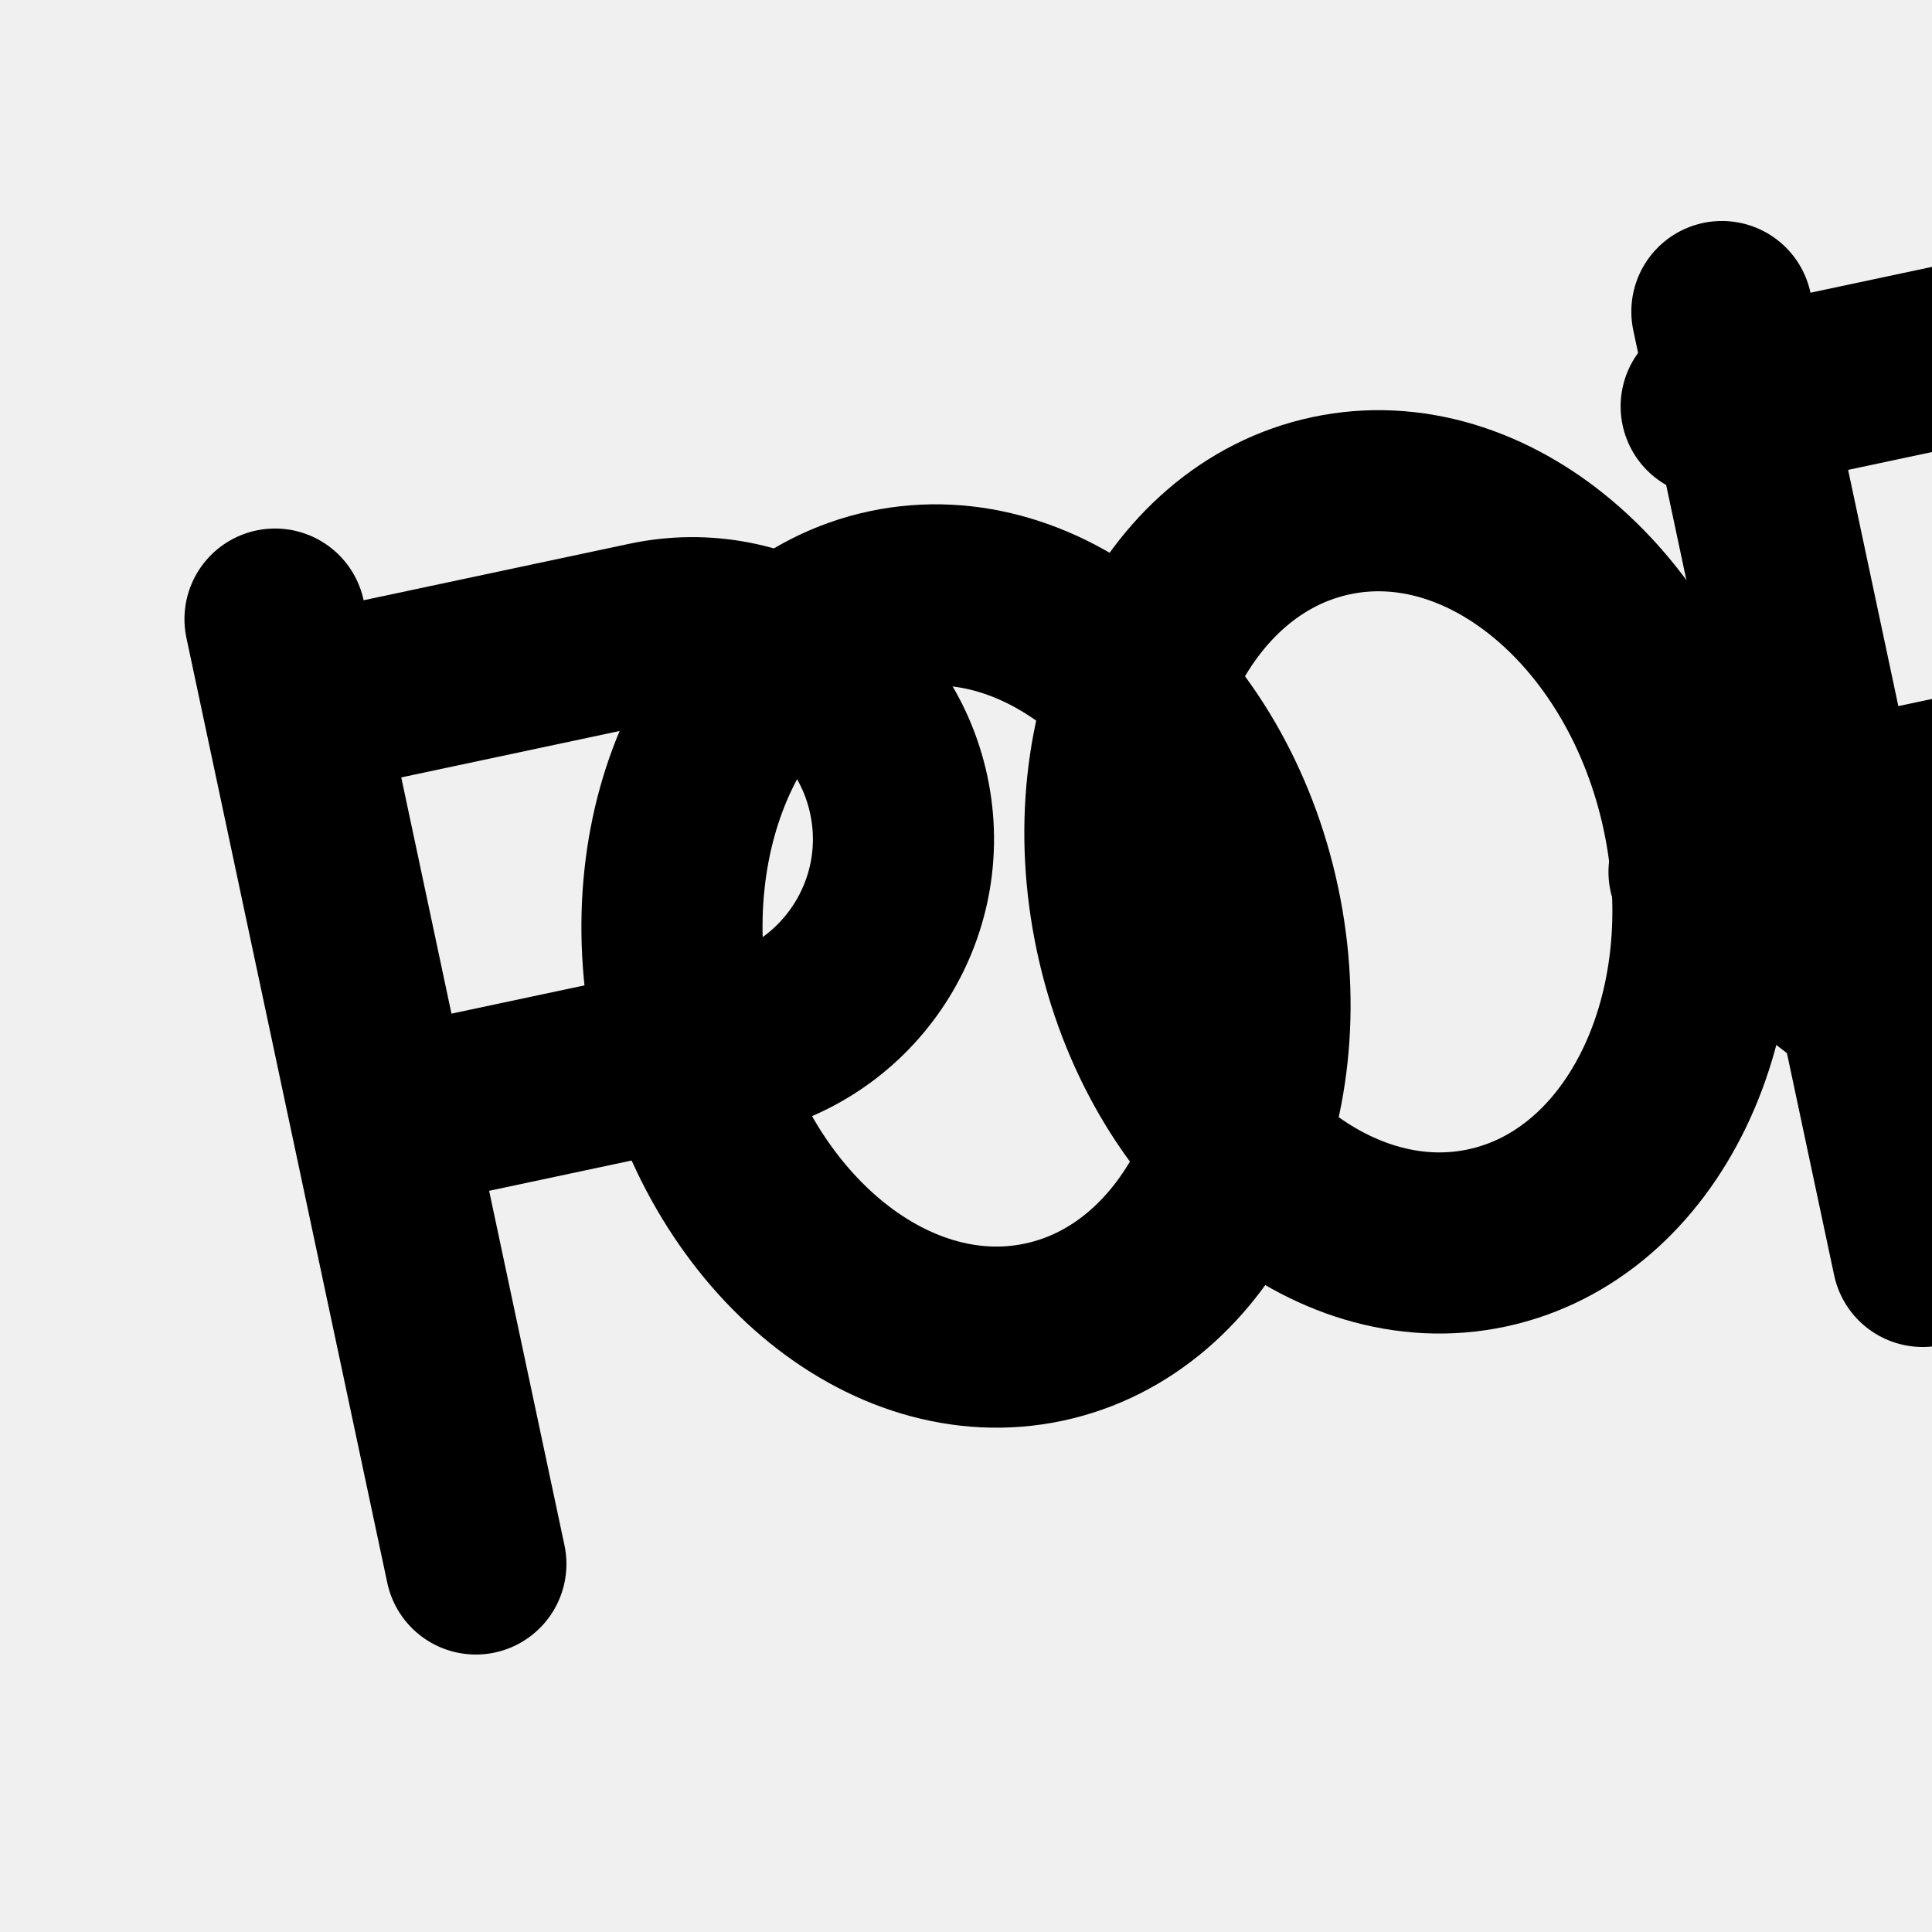
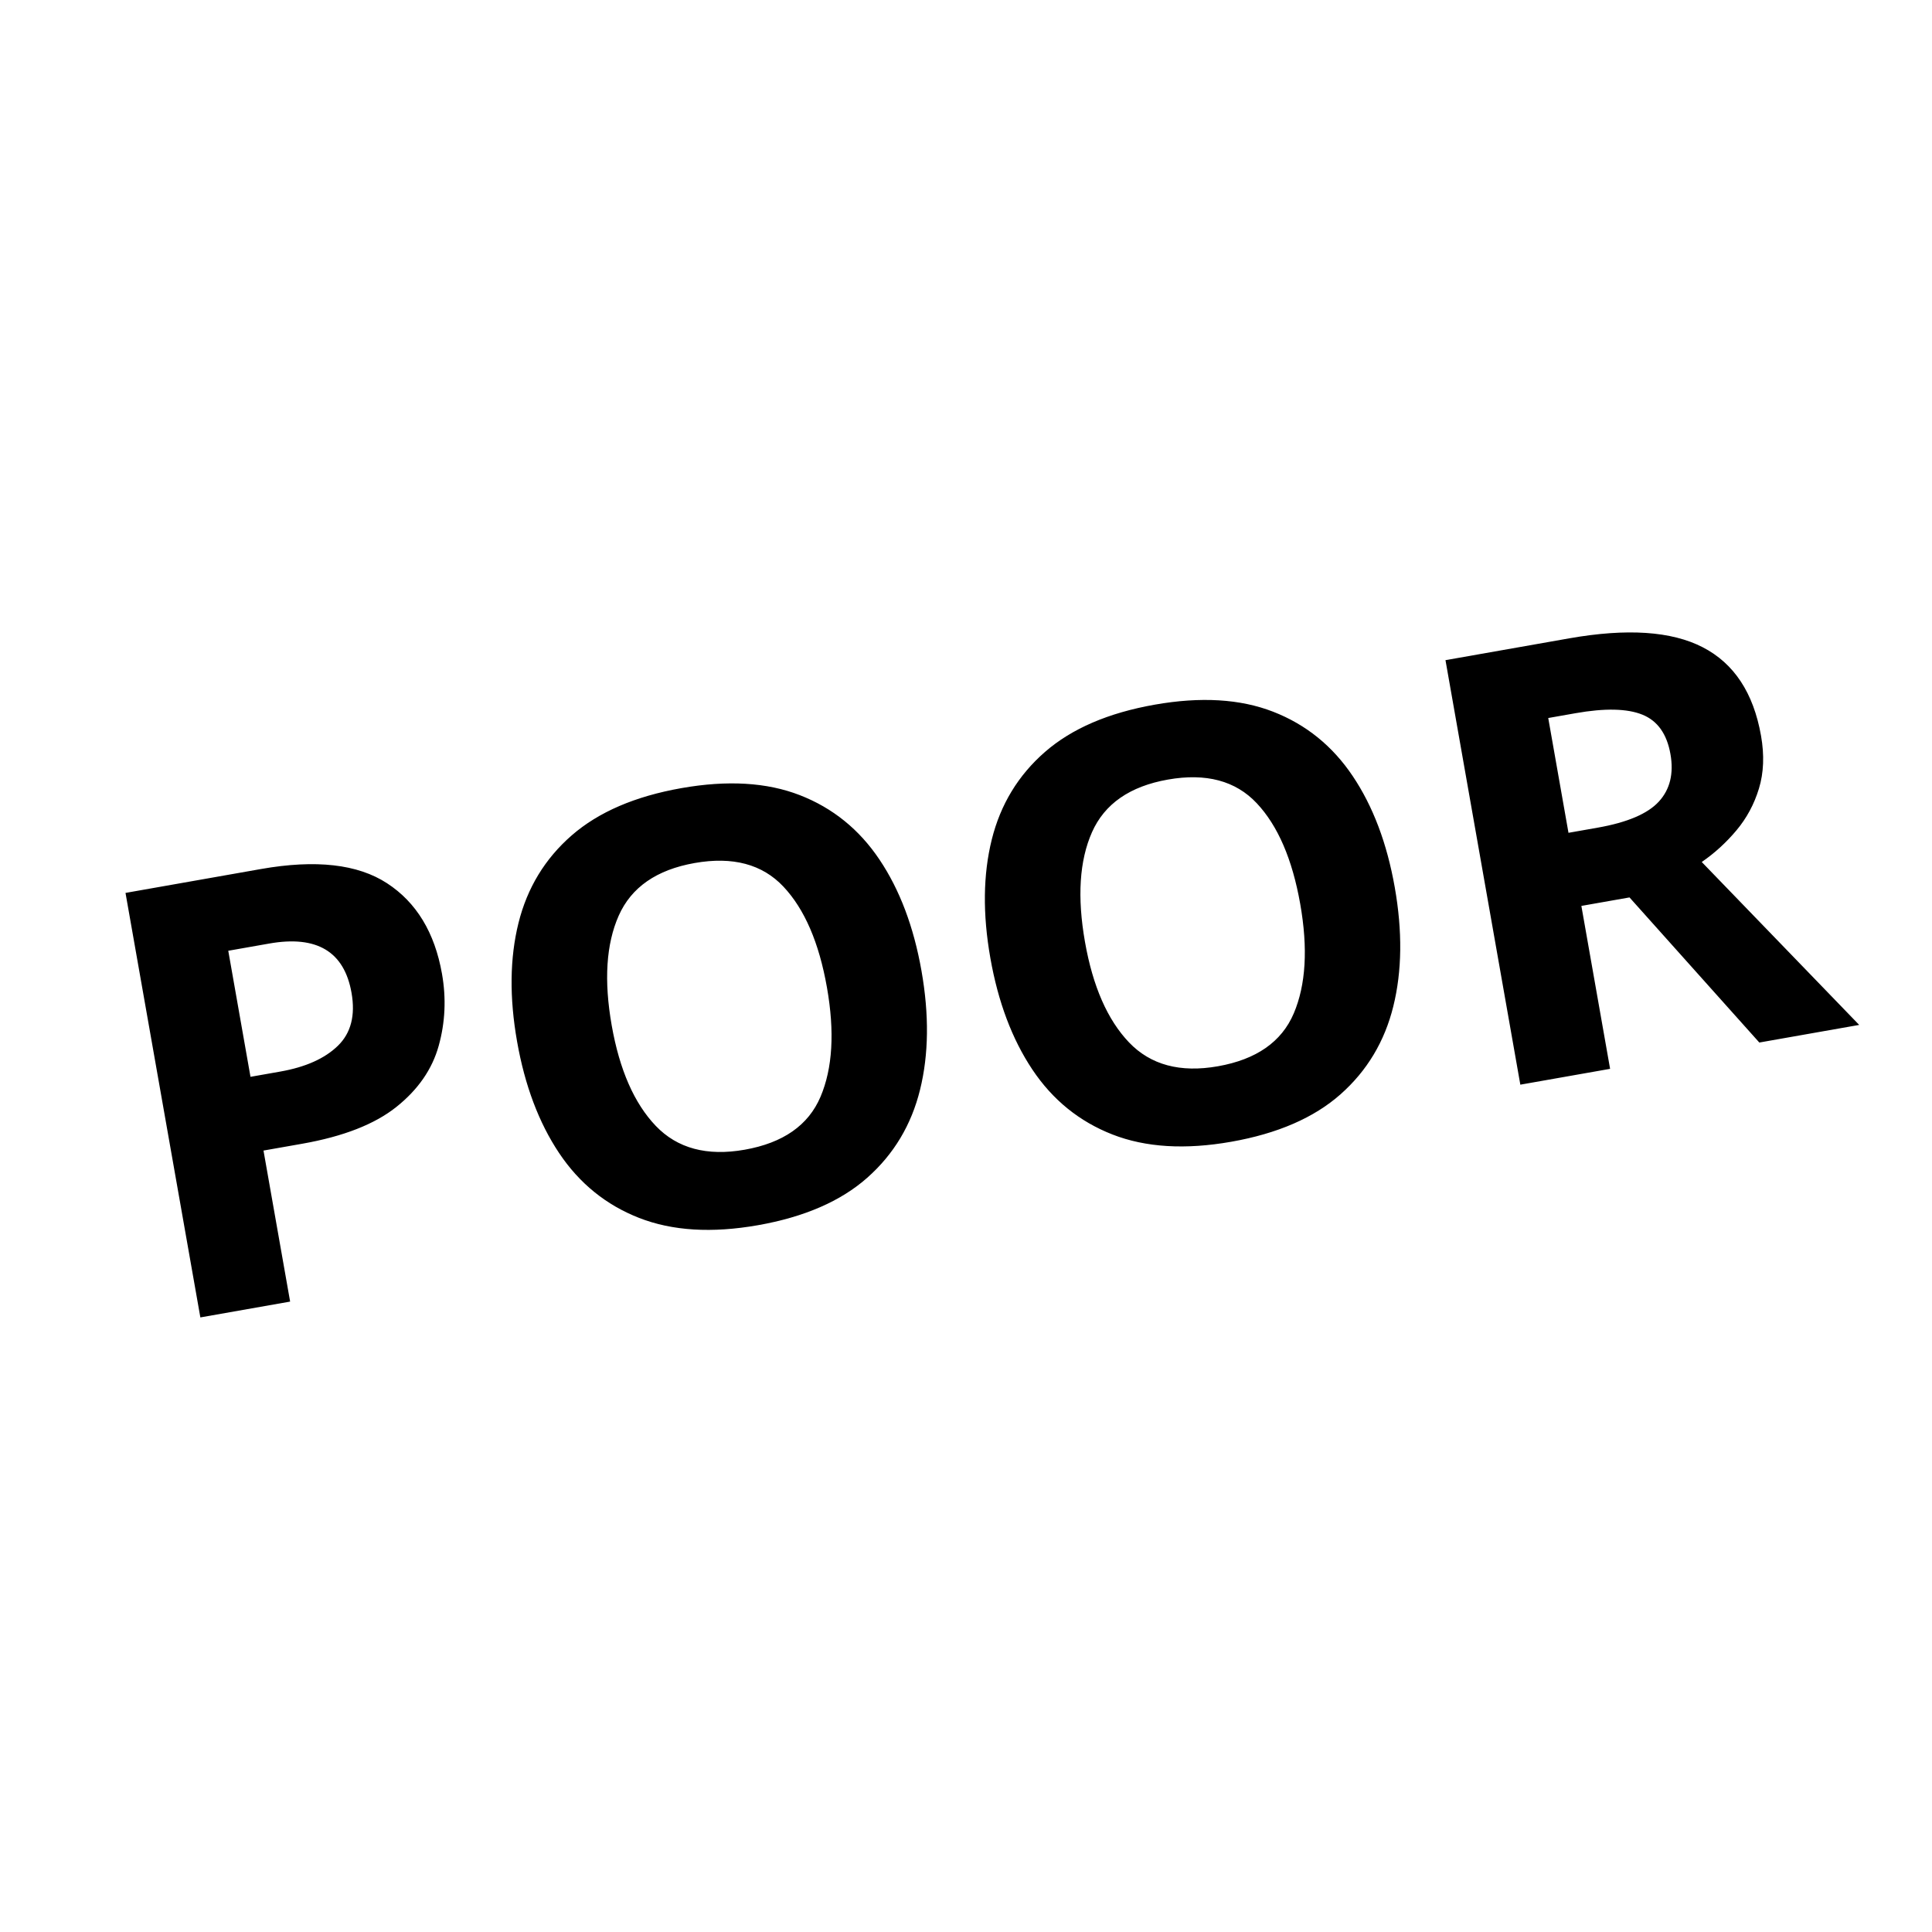
- <svg xmlns="http://www.w3.org/2000/svg" width="32" height="32" viewBox="0 0 32 32" fill="none">
-   <g transform="rotate(-12 16 16)">
-     <path d="M6 8 v16              M6 9.5 h6 a3.5 3.5 0 0 1 0 7 H6" stroke="#000" stroke-width="3" stroke-linecap="round" stroke-linejoin="round" fill="none" />
-     <ellipse cx="16" cy="16" rx="4.8" ry="6.2" stroke="#000" stroke-width="3" fill="none" />
-     <ellipse cx="23.5" cy="16" rx="4.8" ry="6.2" stroke="#000" stroke-width="3" fill="none" />
-     <path d="M30.5 8 v16" stroke="#000" stroke-width="3" stroke-linecap="round" fill="none" />
-     <path d="M30.5 9.5 h5 a3.5 3.5 0 0 1 0 7 h-5" transform="translate(-0.5,0)" stroke="#000" stroke-width="3" stroke-linecap="round" stroke-linejoin="round" fill="none" />
-     <path d="M30.5 17 l6 7" transform="translate(-2.3,0)" stroke="#000" stroke-width="3" stroke-linecap="round" stroke-linejoin="round" fill="none" />
-   </g>
+ <svg xmlns="http://www.w3.org/2000/svg" width="32" height="32" viewBox="0 0 512 512">
+   <rect width="100%" height="100%" fill="white" />
+   <text x="50%" y="50%" font-family="Arial Black, sans-serif" font-size="160" fill="black" font-weight="bold" text-anchor="middle" dominant-baseline="middle" transform="rotate(-10, 256, 256)">
+     POOR
+   </text>
</svg>
